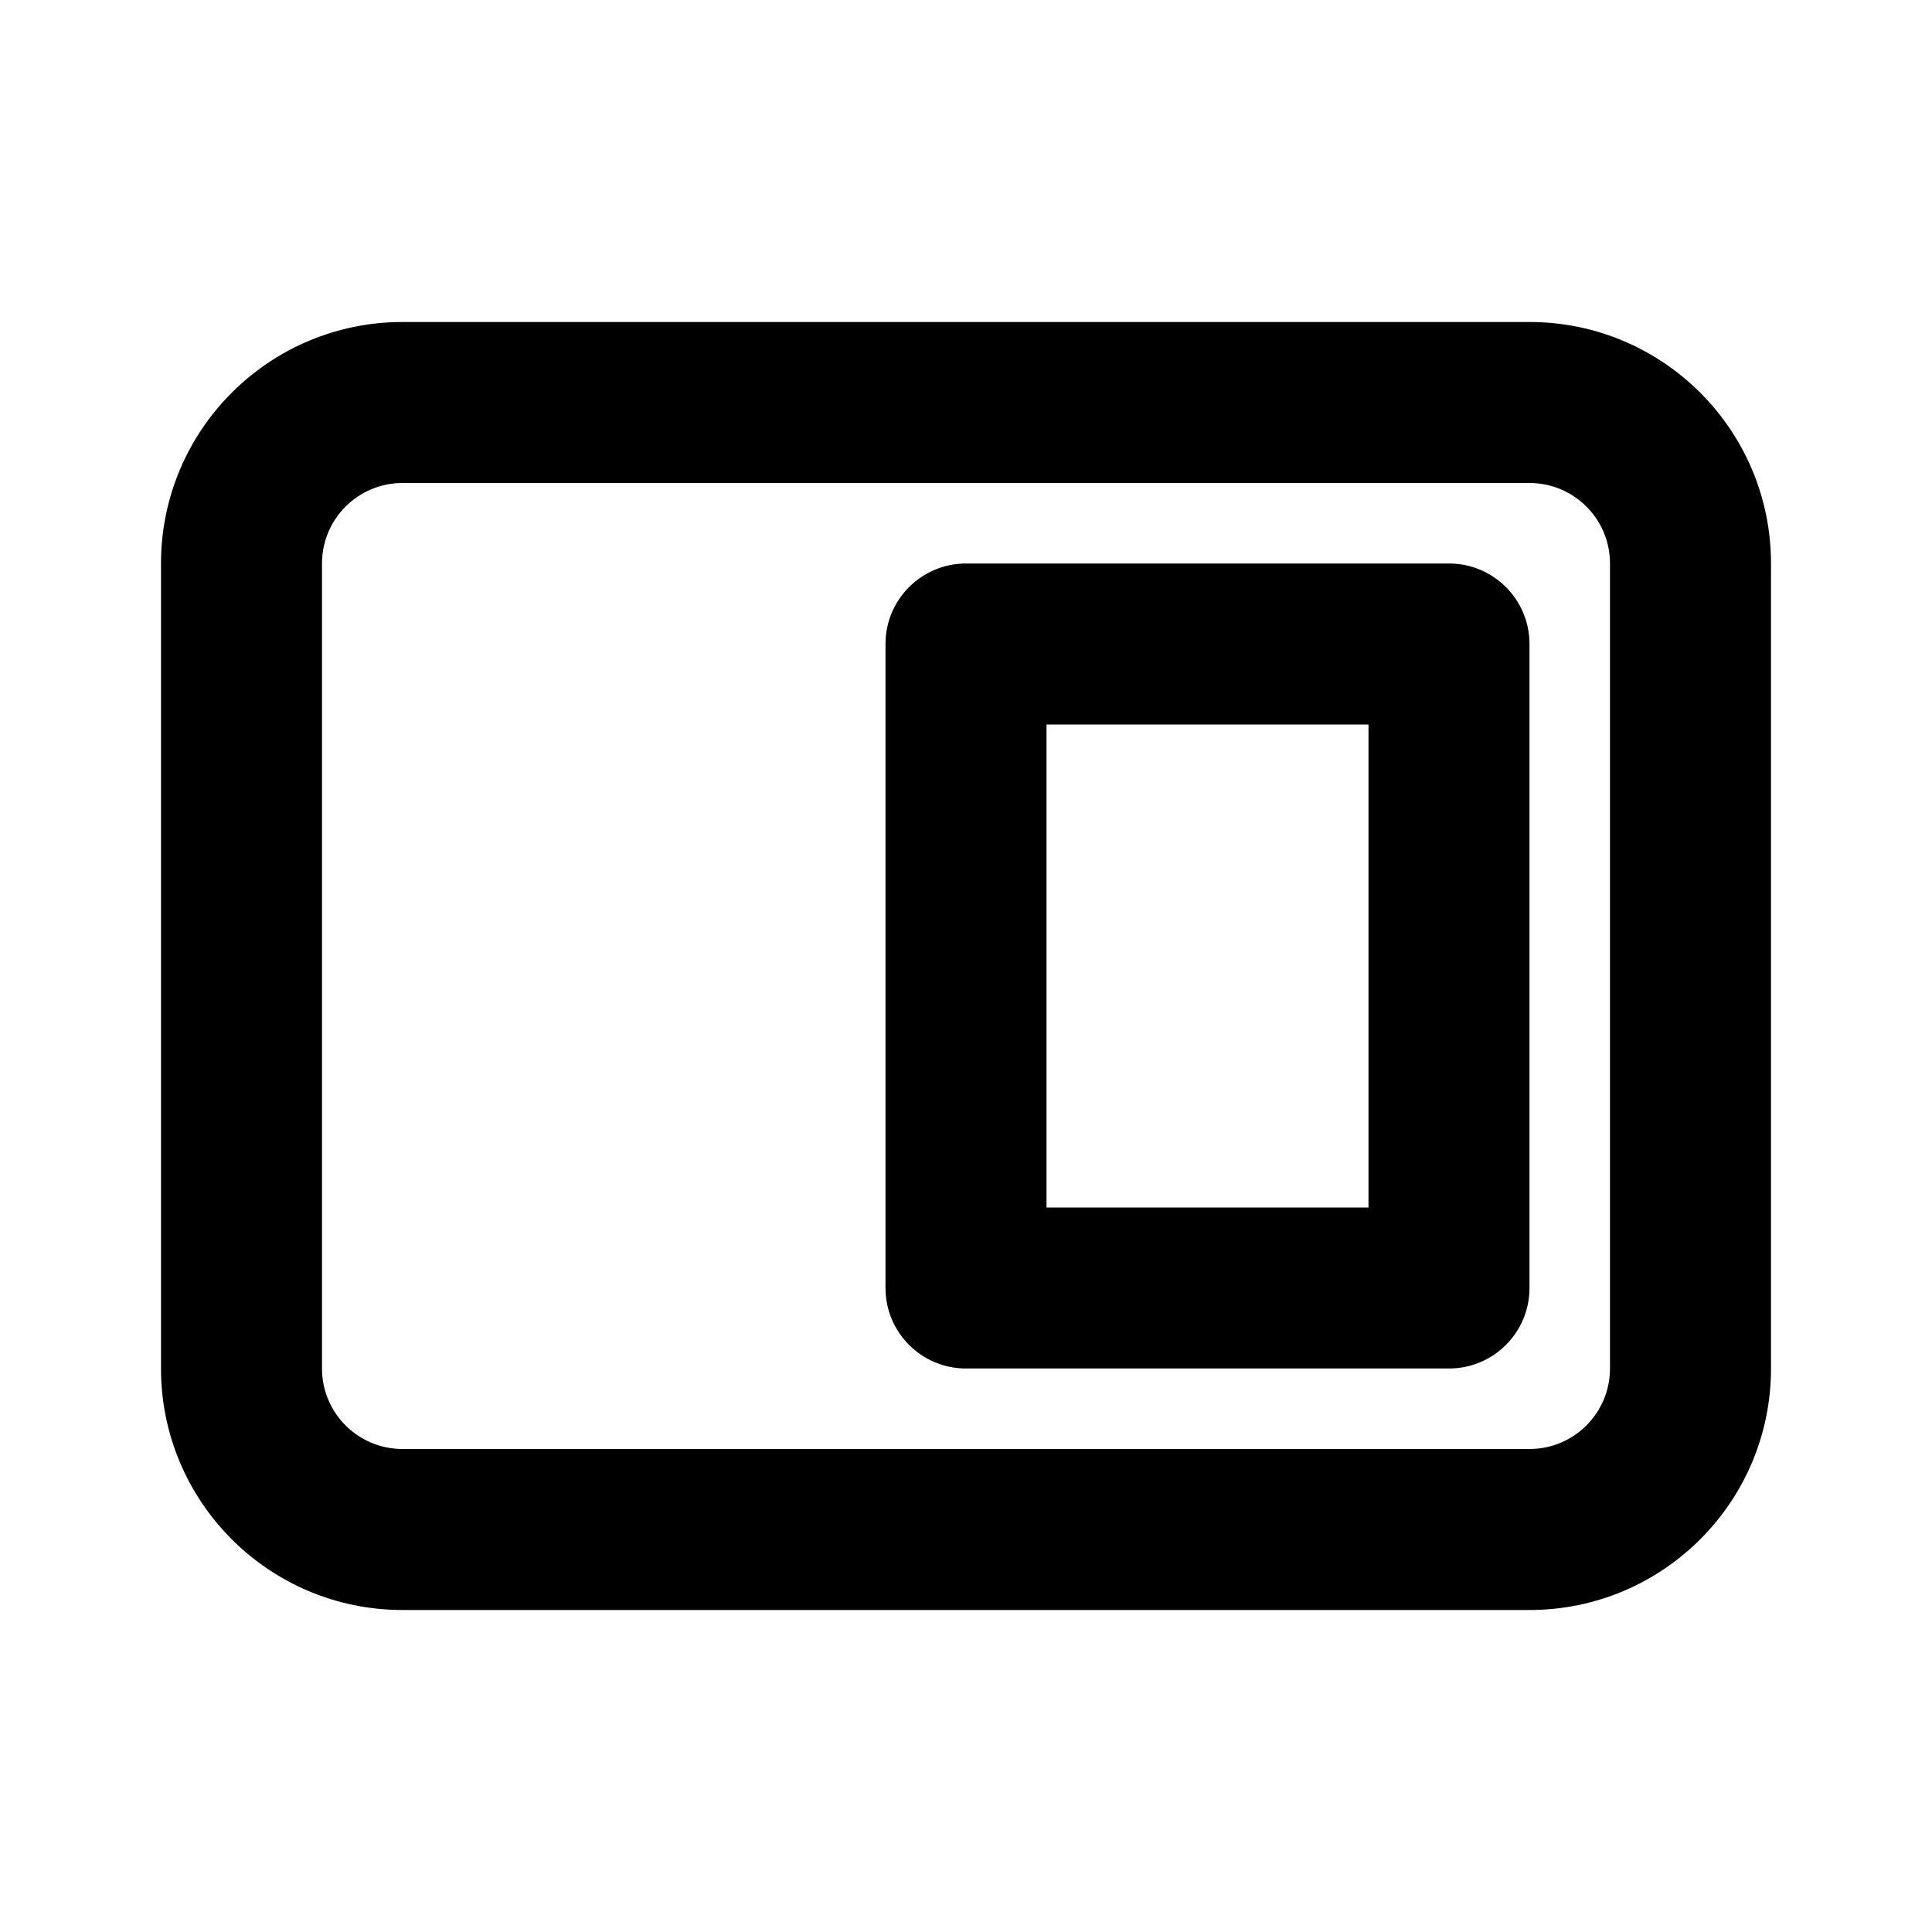
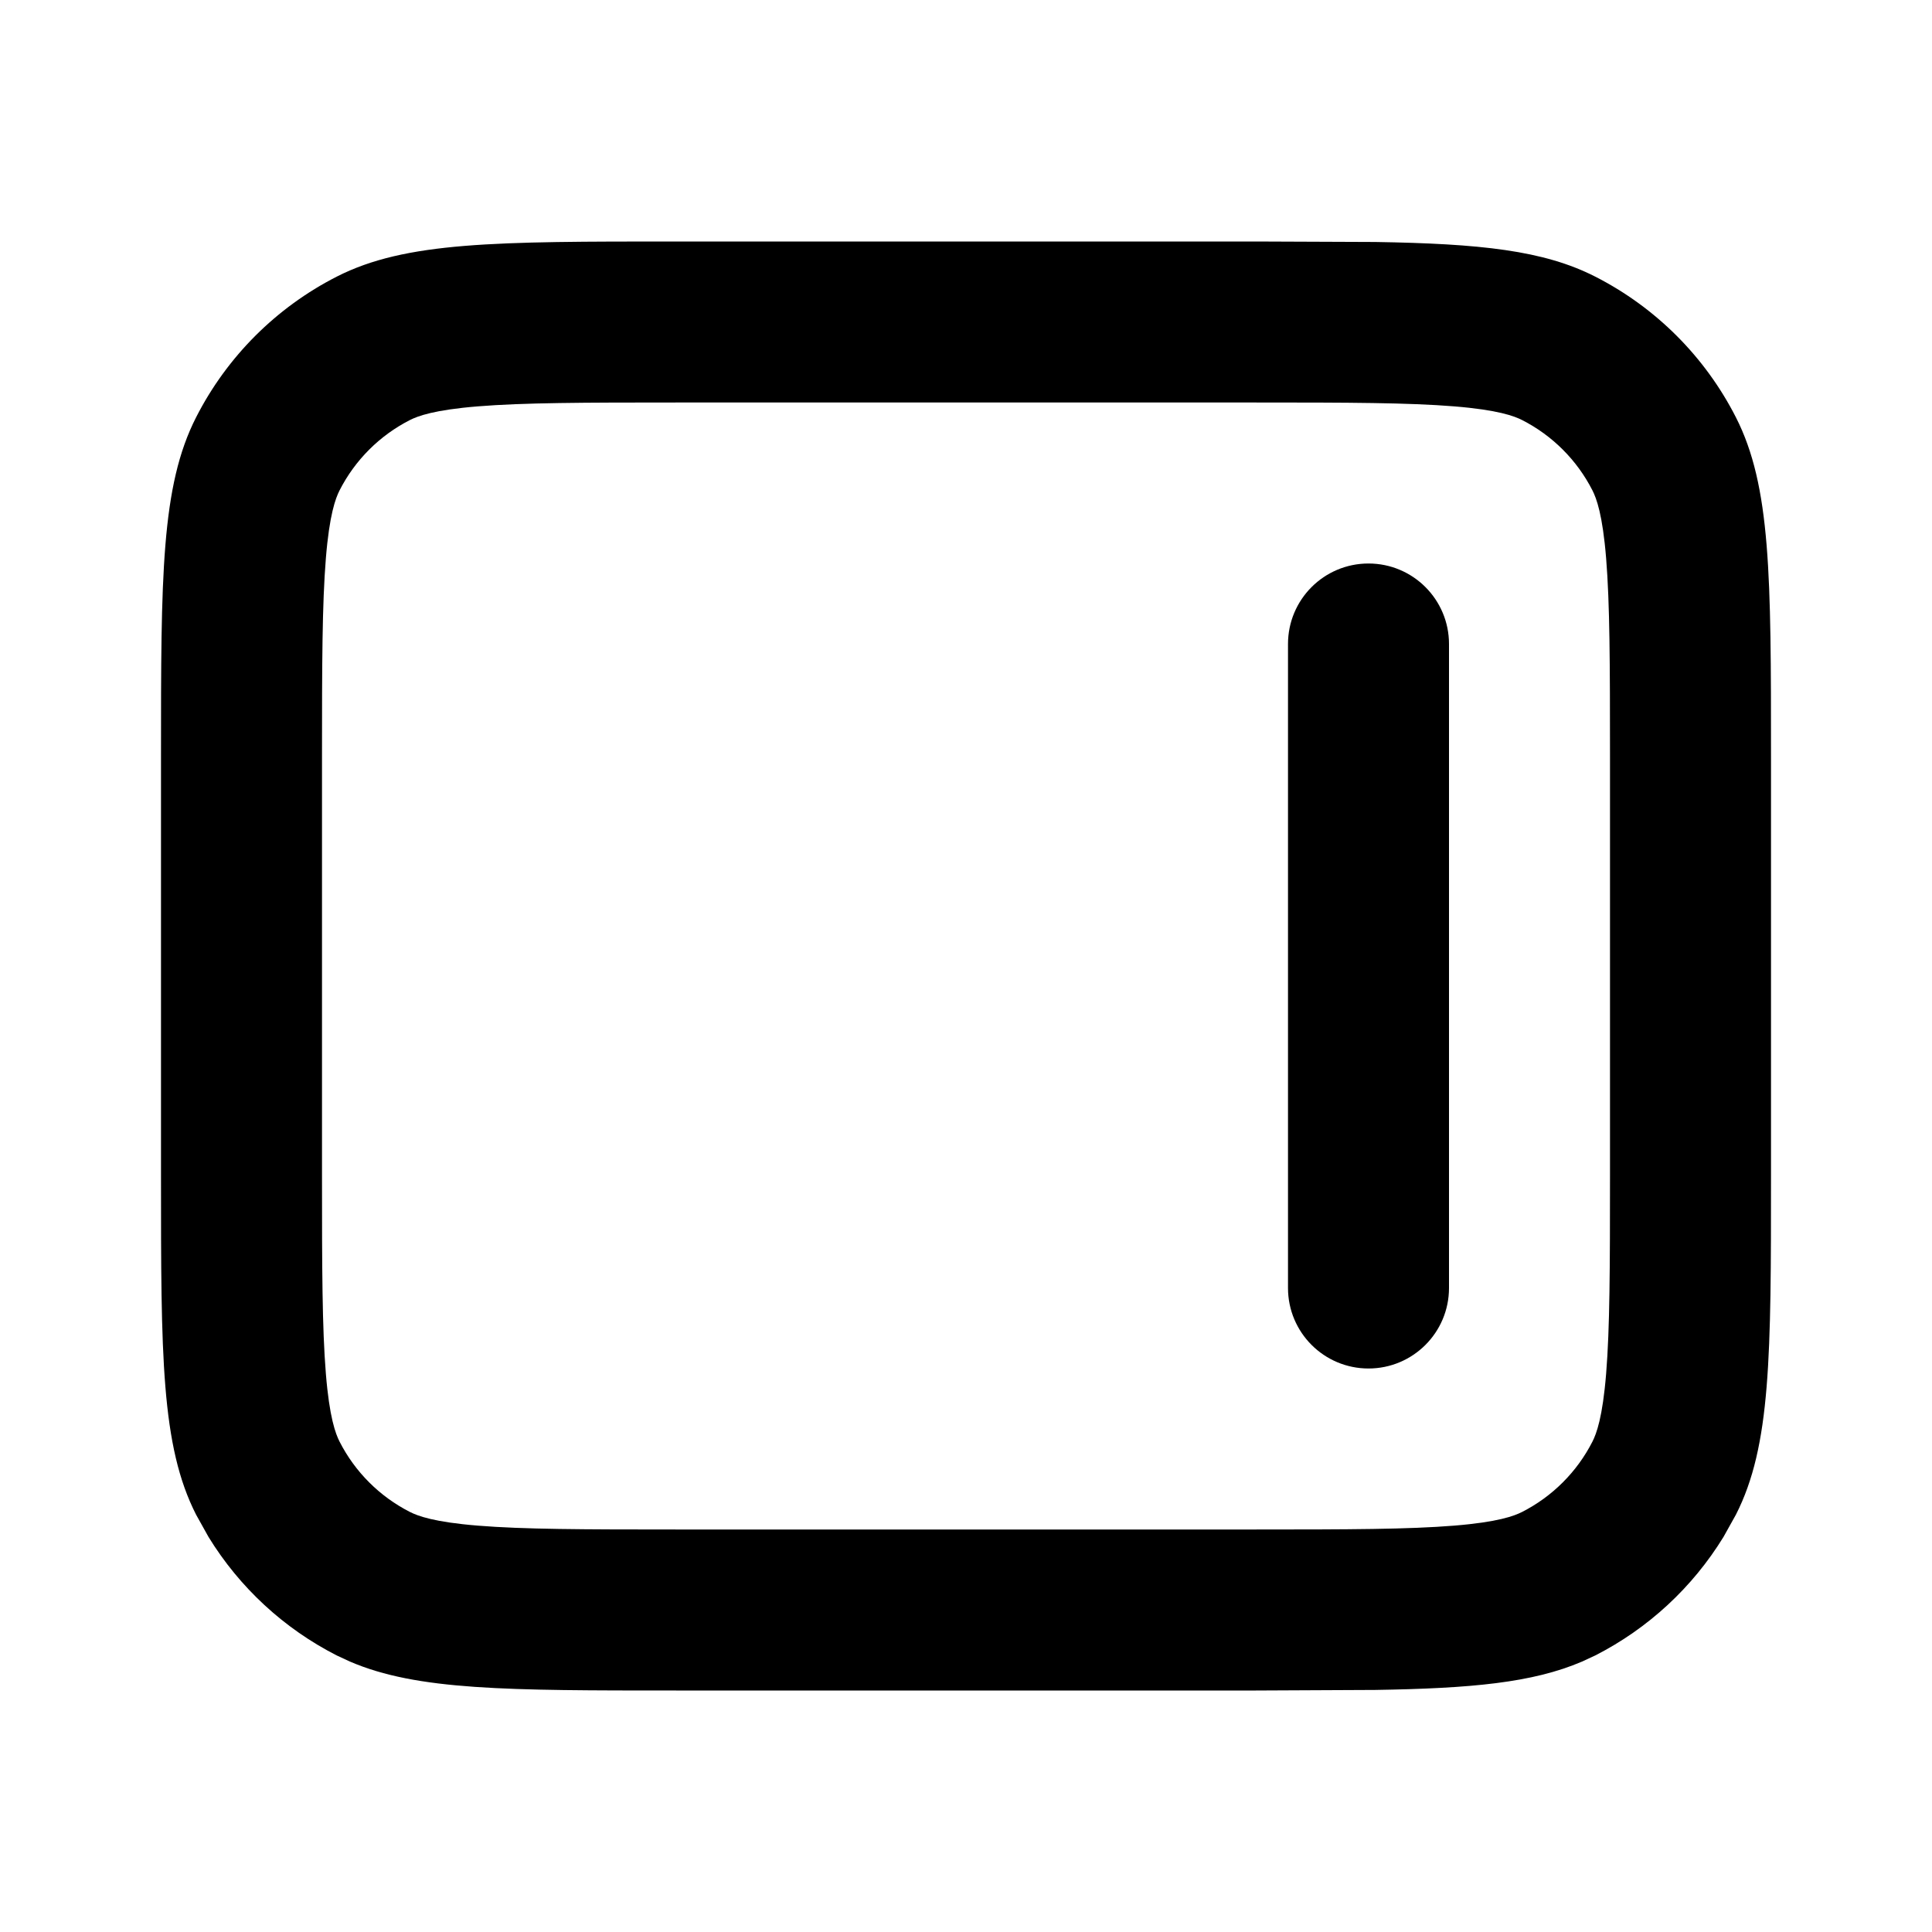
<svg xmlns="http://www.w3.org/2000/svg" width="24" height="24" fill="none" viewBox="0 0 24 24">
-   <path fill="#000" d="M19 4a3 3 0 0 1 3 3v10a3 3 0 0 1-3 3H5a3 3 0 0 1-3-3V7a3 3 0 0 1 3-3zM5 6a1 1 0 0 0-1 1v10a1 1 0 0 0 1 1h14a1 1 0 0 0 1-1V7a1 1 0 0 0-1-1zm13 1a1 1 0 0 1 1 1v8a1 1 0 0 1-1 1h-6a1 1 0 0 1-1-1V8a1 1 0 0 1 1-1zm-5 8h4V9h-4z" />
+   <path fill="#000" d="M17 7a1 1 0 0 0-1 1v8a1 1 0 1 0 2 0V8a1 1 0 0 0-1-1" />
+   <path fill="#000" fill-rule="evenodd" d="M8.4 3c-2.24 0-3.36 0-4.216.436a4 4 0 0 0-1.748 1.748C2 6.039 2 7.16 2 9.4v5.2c0 2.24 0 3.36.436 4.216l.154.276a4 4 0 0 0 1.594 1.473l.164.076C5.184 21 6.3 21 8.4 21h7.2l1.484-.007c1.192-.019 1.955-.089 2.568-.352l.164-.076a4 4 0 0 0 1.594-1.473l.154-.276C22 17.961 22 16.84 22 14.6V9.4c0-2.24 0-3.36-.436-4.216a4 4 0 0 0-1.748-1.748c-.641-.327-1.432-.409-2.732-.43L15.6 3zm7.2 2c1.153 0 1.898.002 2.464.048.544.044.745.12.844.17a2 2 0 0 1 .874.874c.05.099.126.3.17.844.046.566.048 1.311.048 2.464v5.2c0 1.153-.002 1.898-.048 2.464-.044.544-.12.745-.17.844a2 2 0 0 1-.874.874c-.099.05-.3.126-.844.17-.566.046-1.311.048-2.464.048H8.4c-1.153 0-1.898-.002-2.464-.048-.544-.044-.745-.12-.844-.17a2 2 0 0 1-.874-.874c-.05-.099-.126-.3-.17-.844C4.002 16.499 4 15.753 4 14.6V9.4c0-1.153.002-1.898.048-2.464.044-.544.12-.745.17-.844a2 2 0 0 1 .874-.874c.099-.05.3-.126.844-.17C6.502 5.002 7.247 5 8.4 5z" clip-rule="evenodd" />
</svg>
